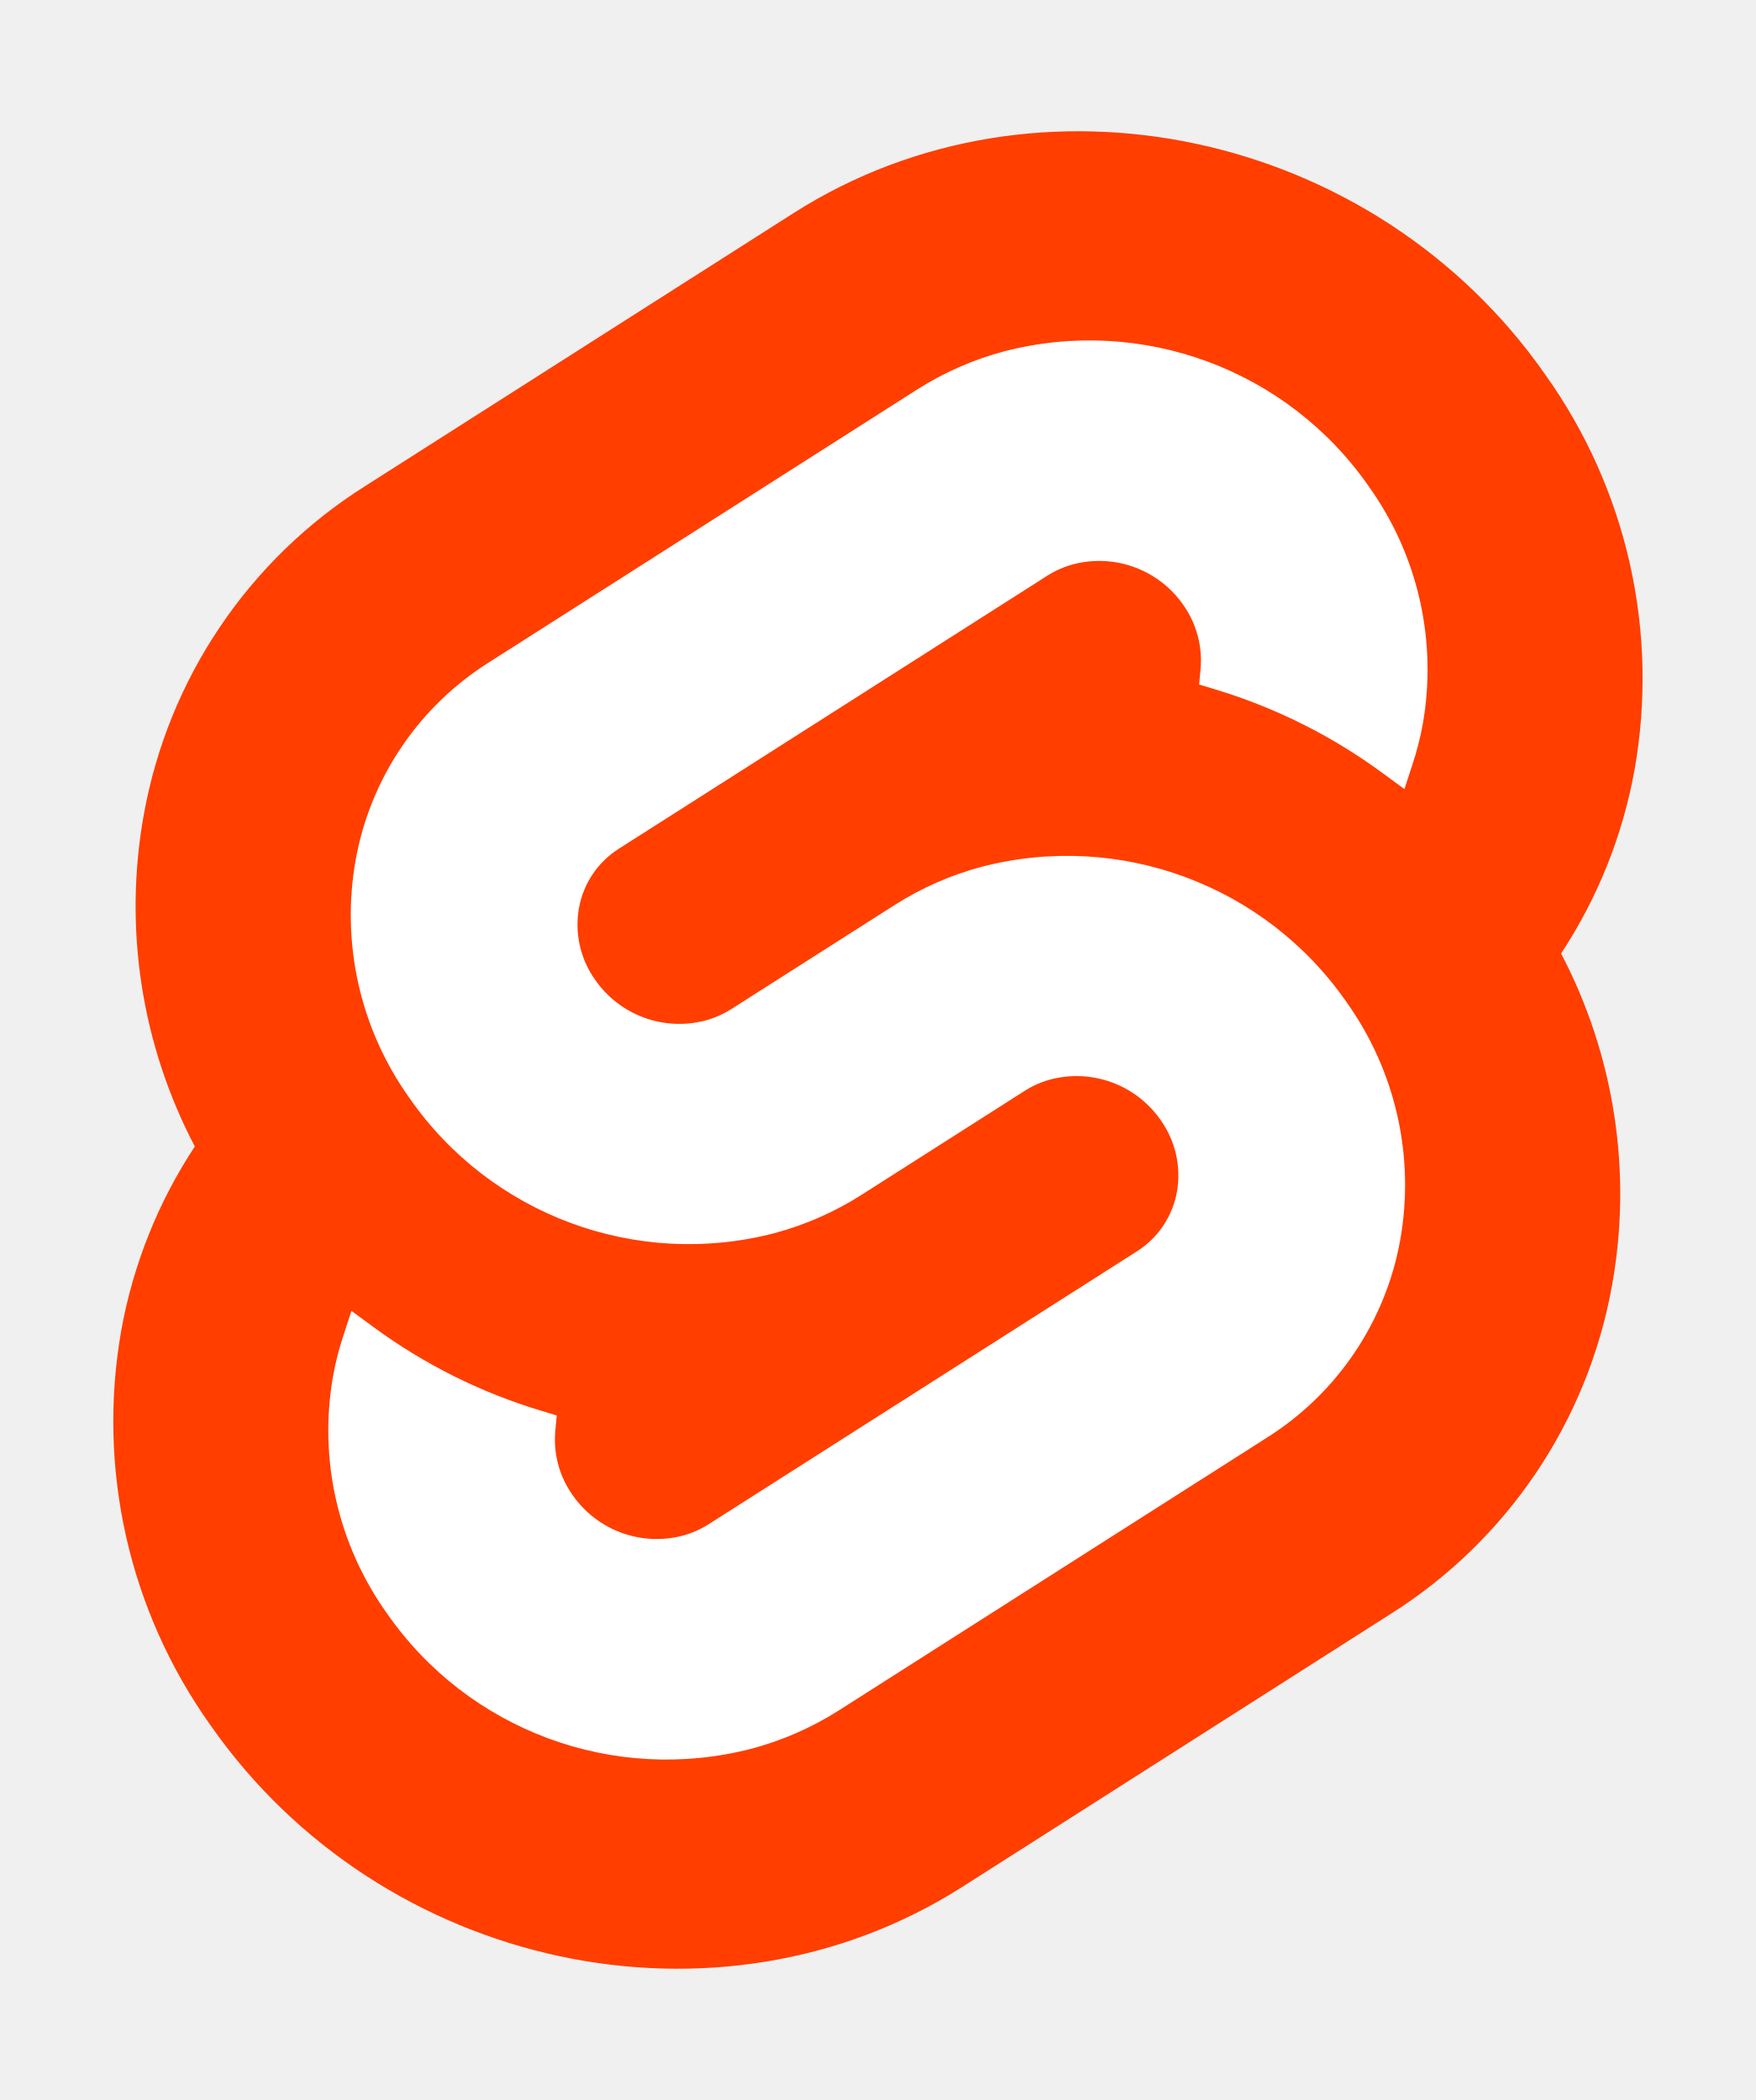
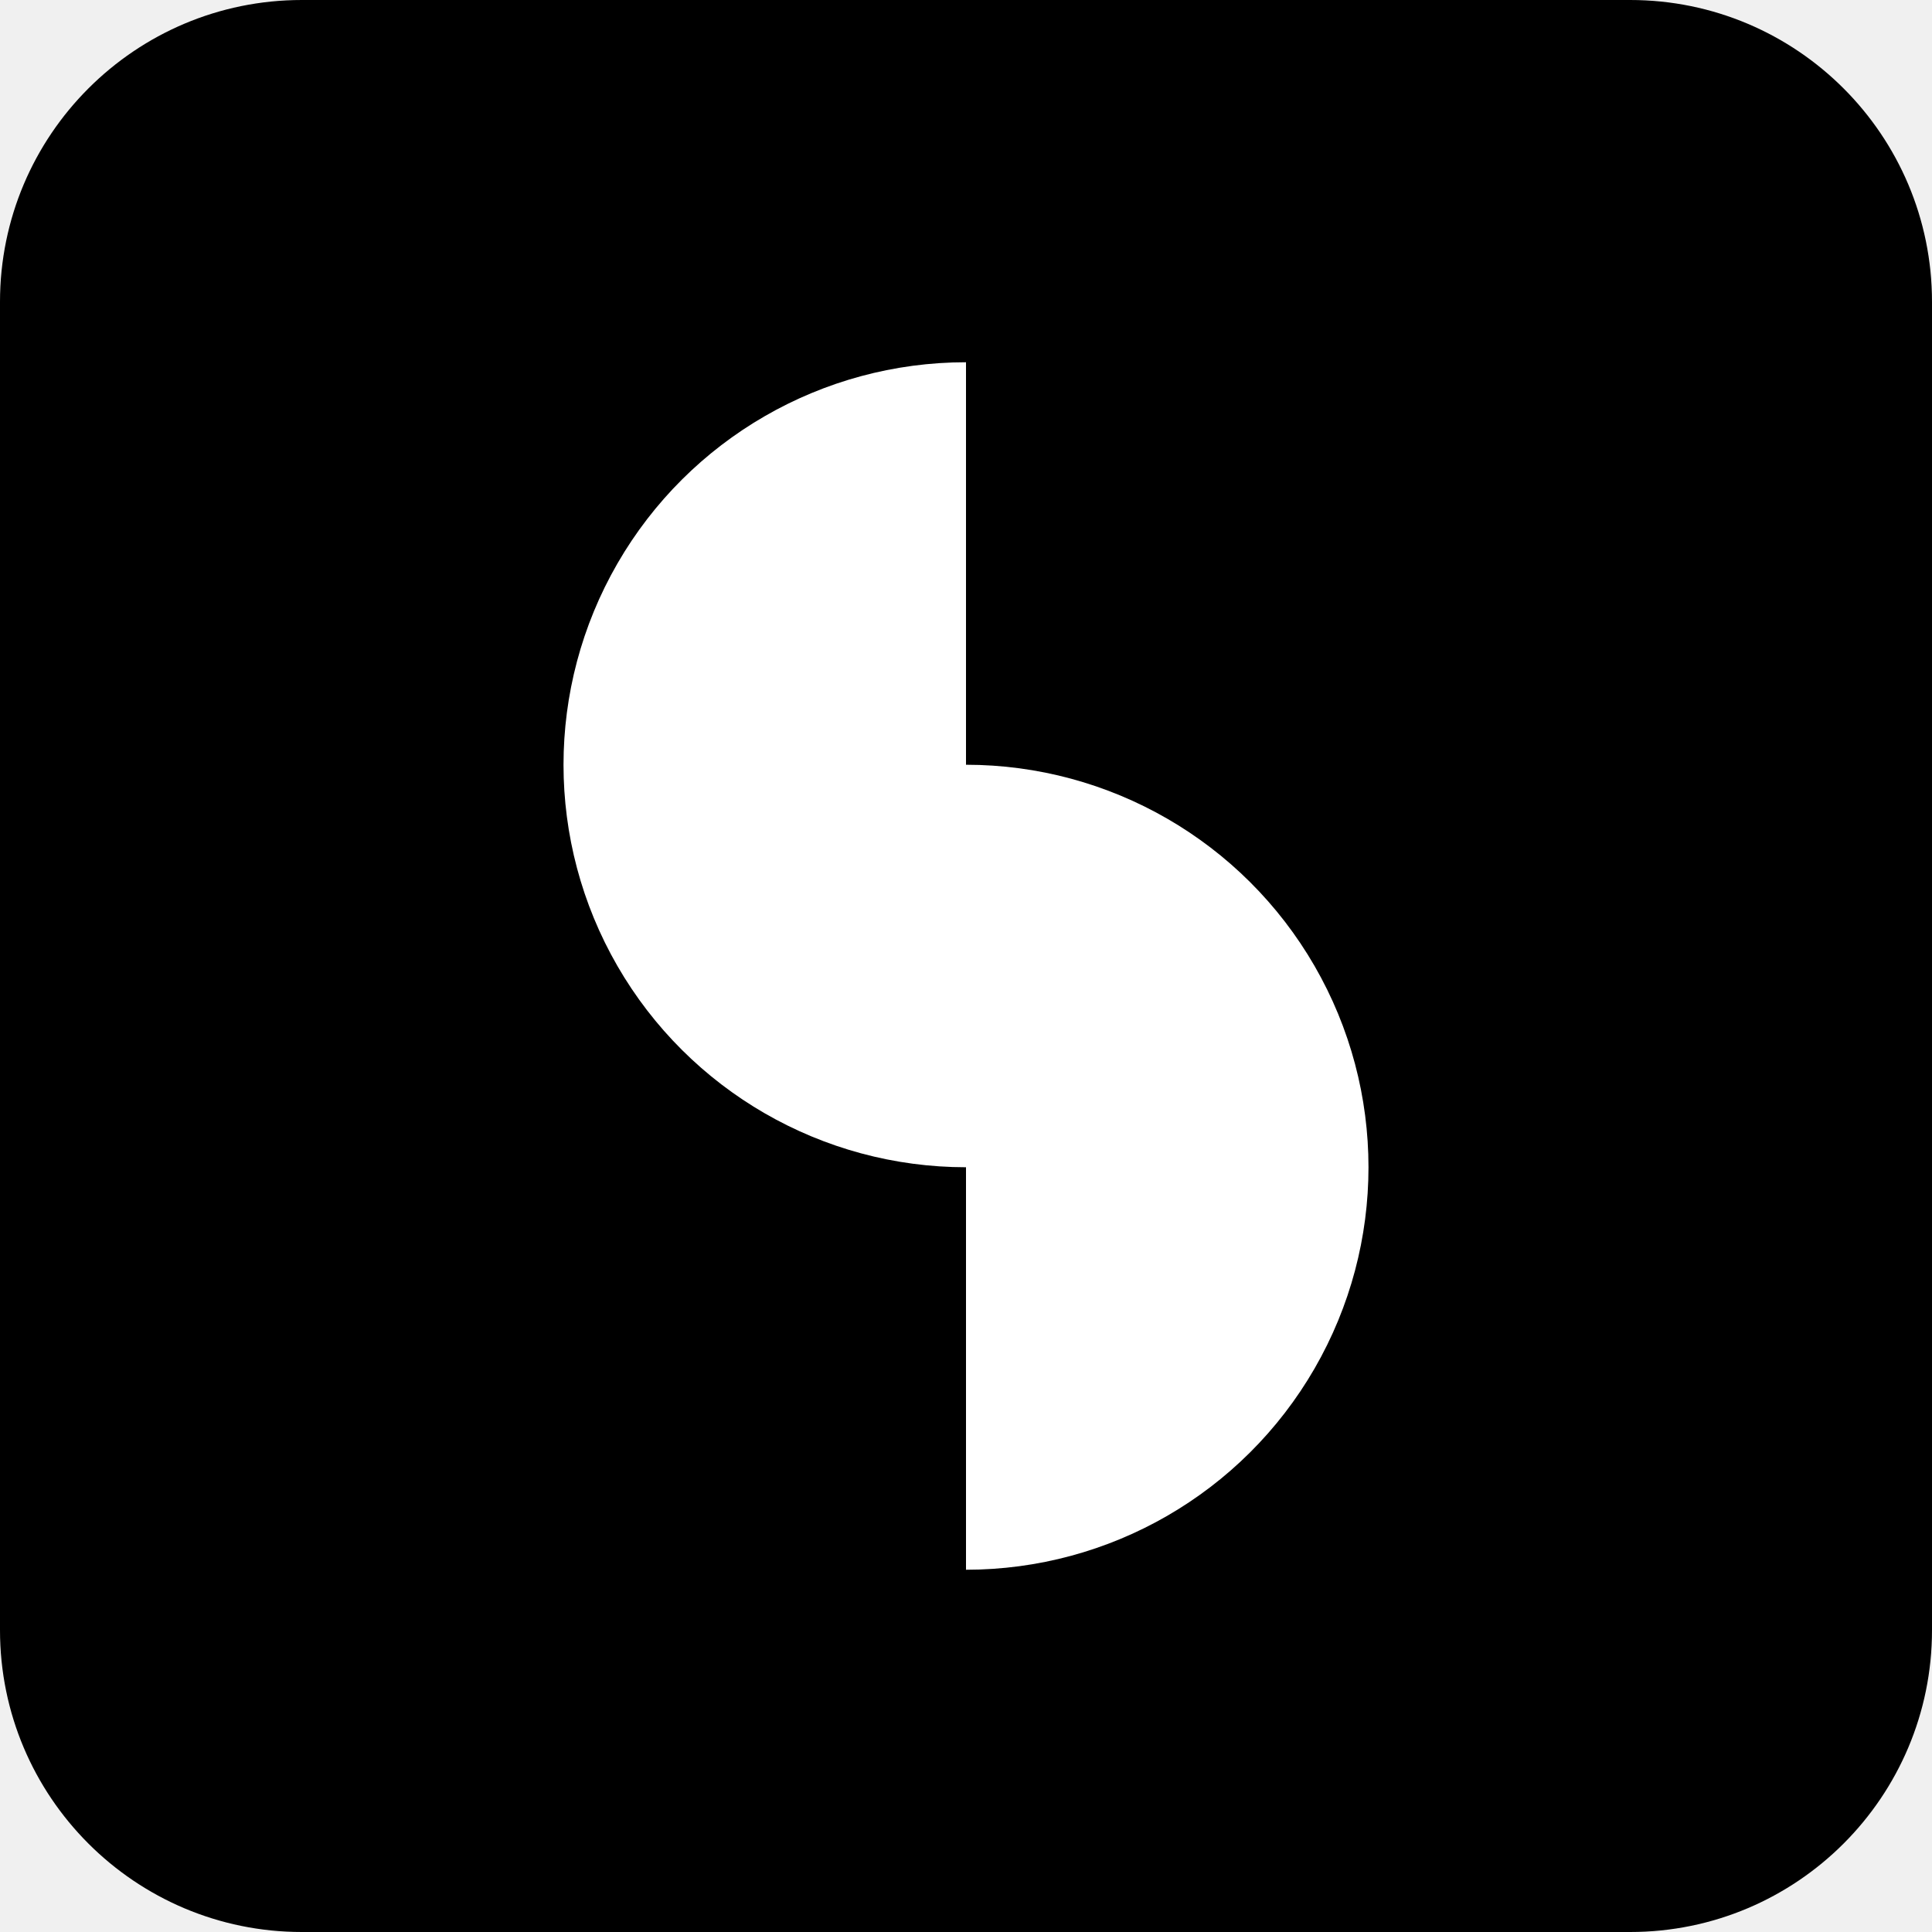
- <svg xmlns="http://www.w3.org/2000/svg" width="107" height="128" viewBox="0 0 107 128">
-   <path d="M94.157 22.819c-10.4-14.885-30.94-19.297-45.792-9.835L22.282 29.608A29.92 29.92 0 0 0 8.764 49.65a31.5 31.5 0 0 0 3.108 20.231 30 30 0 0 0-4.477 11.183 31.9 31.9 0 0 0 5.448 24.116c10.402 14.887 30.942 19.297 45.791 9.835l26.083-16.624A29.92 29.92 0 0 0 98.235 78.35a31.53 31.53 0 0 0-3.105-20.232 30 30 0 0 0 4.474-11.182 31.88 31.88 0 0 0-5.447-24.116" style="fill:#ff3e00" />
-   <path d="M45.817 106.582a20.72 20.72 0 0 1-22.237-8.243 19.17 19.17 0 0 1-3.277-14.503 18 18 0 0 1 .624-2.435l.49-1.498 1.337.981a33.6 33.6 0 0 0 10.203 5.098l.97.294-.09.968a5.85 5.85 0 0 0 1.052 3.878 6.24 6.24 0 0 0 6.695 2.485 5.8 5.8 0 0 0 1.603-.704L69.27 76.28a5.43 5.43 0 0 0 2.45-3.631 5.8 5.8 0 0 0-.987-4.371 6.24 6.24 0 0 0-6.698-2.487 5.7 5.7 0 0 0-1.6.704l-9.953 6.345a19 19 0 0 1-5.296 2.326 20.72 20.72 0 0 1-22.237-8.243 19.17 19.17 0 0 1-3.277-14.502 17.99 17.99 0 0 1 8.13-12.052l26.081-16.623a19 19 0 0 1 5.3-2.329 20.72 20.72 0 0 1 22.237 8.243 19.17 19.17 0 0 1 3.277 14.503 18 18 0 0 1-.624 2.435l-.49 1.498-1.337-.98a33.6 33.6 0 0 0-10.203-5.1l-.97-.294.09-.968a5.86 5.86 0 0 0-1.052-3.878 6.24 6.24 0 0 0-6.696-2.485 5.8 5.8 0 0 0-1.602.704L37.73 51.72a5.42 5.42 0 0 0-2.449 3.63 5.79 5.79 0 0 0 .986 4.372 6.24 6.24 0 0 0 6.698 2.486 5.8 5.8 0 0 0 1.602-.704l9.952-6.342a19 19 0 0 1 5.295-2.328 20.72 20.72 0 0 1 22.237 8.242 19.17 19.17 0 0 1 3.277 14.503 18 18 0 0 1-8.13 12.053l-26.081 16.622a19 19 0 0 1-5.3 2.328" style="fill:#fff" />
+ <svg xmlns="http://www.w3.org/2000/svg" width="32mm" height="32mm" viewBox="0 0 32 32" version="1.1" id="svg1">
+   <defs id="defs1" />
+   <g id="layer1">
+     <rect style="fill:#000000;stroke-width:0.265" id="rect1" width="32" height="32" x="0" y="8.8817842e-16" rx="5" />
+     <g id="g4" transform="matrix(0.8333333,0,0,0.8333333,-0.6666666,6)">
+       <path id="path3" style="fill:#ffffff;stroke-width:0.171" transform="rotate(90)" d="m 16,-20 a 8,8 0 0 1 -4,6.928 8,8 0 0 1 -8,0 A 8,8 0 0 1 0,-20" />
+       <path id="path3-6" style="fill:#ffffff;stroke-width:0.171" transform="matrix(0,1,1,0,0,0)" d="m 24,20 a 8,8 0 0 1 -4,6.928 8,8 0 0 1 -8,0 A 8,8 0 0 1 8,20" />
+     </g>
+   </g>
</svg>
